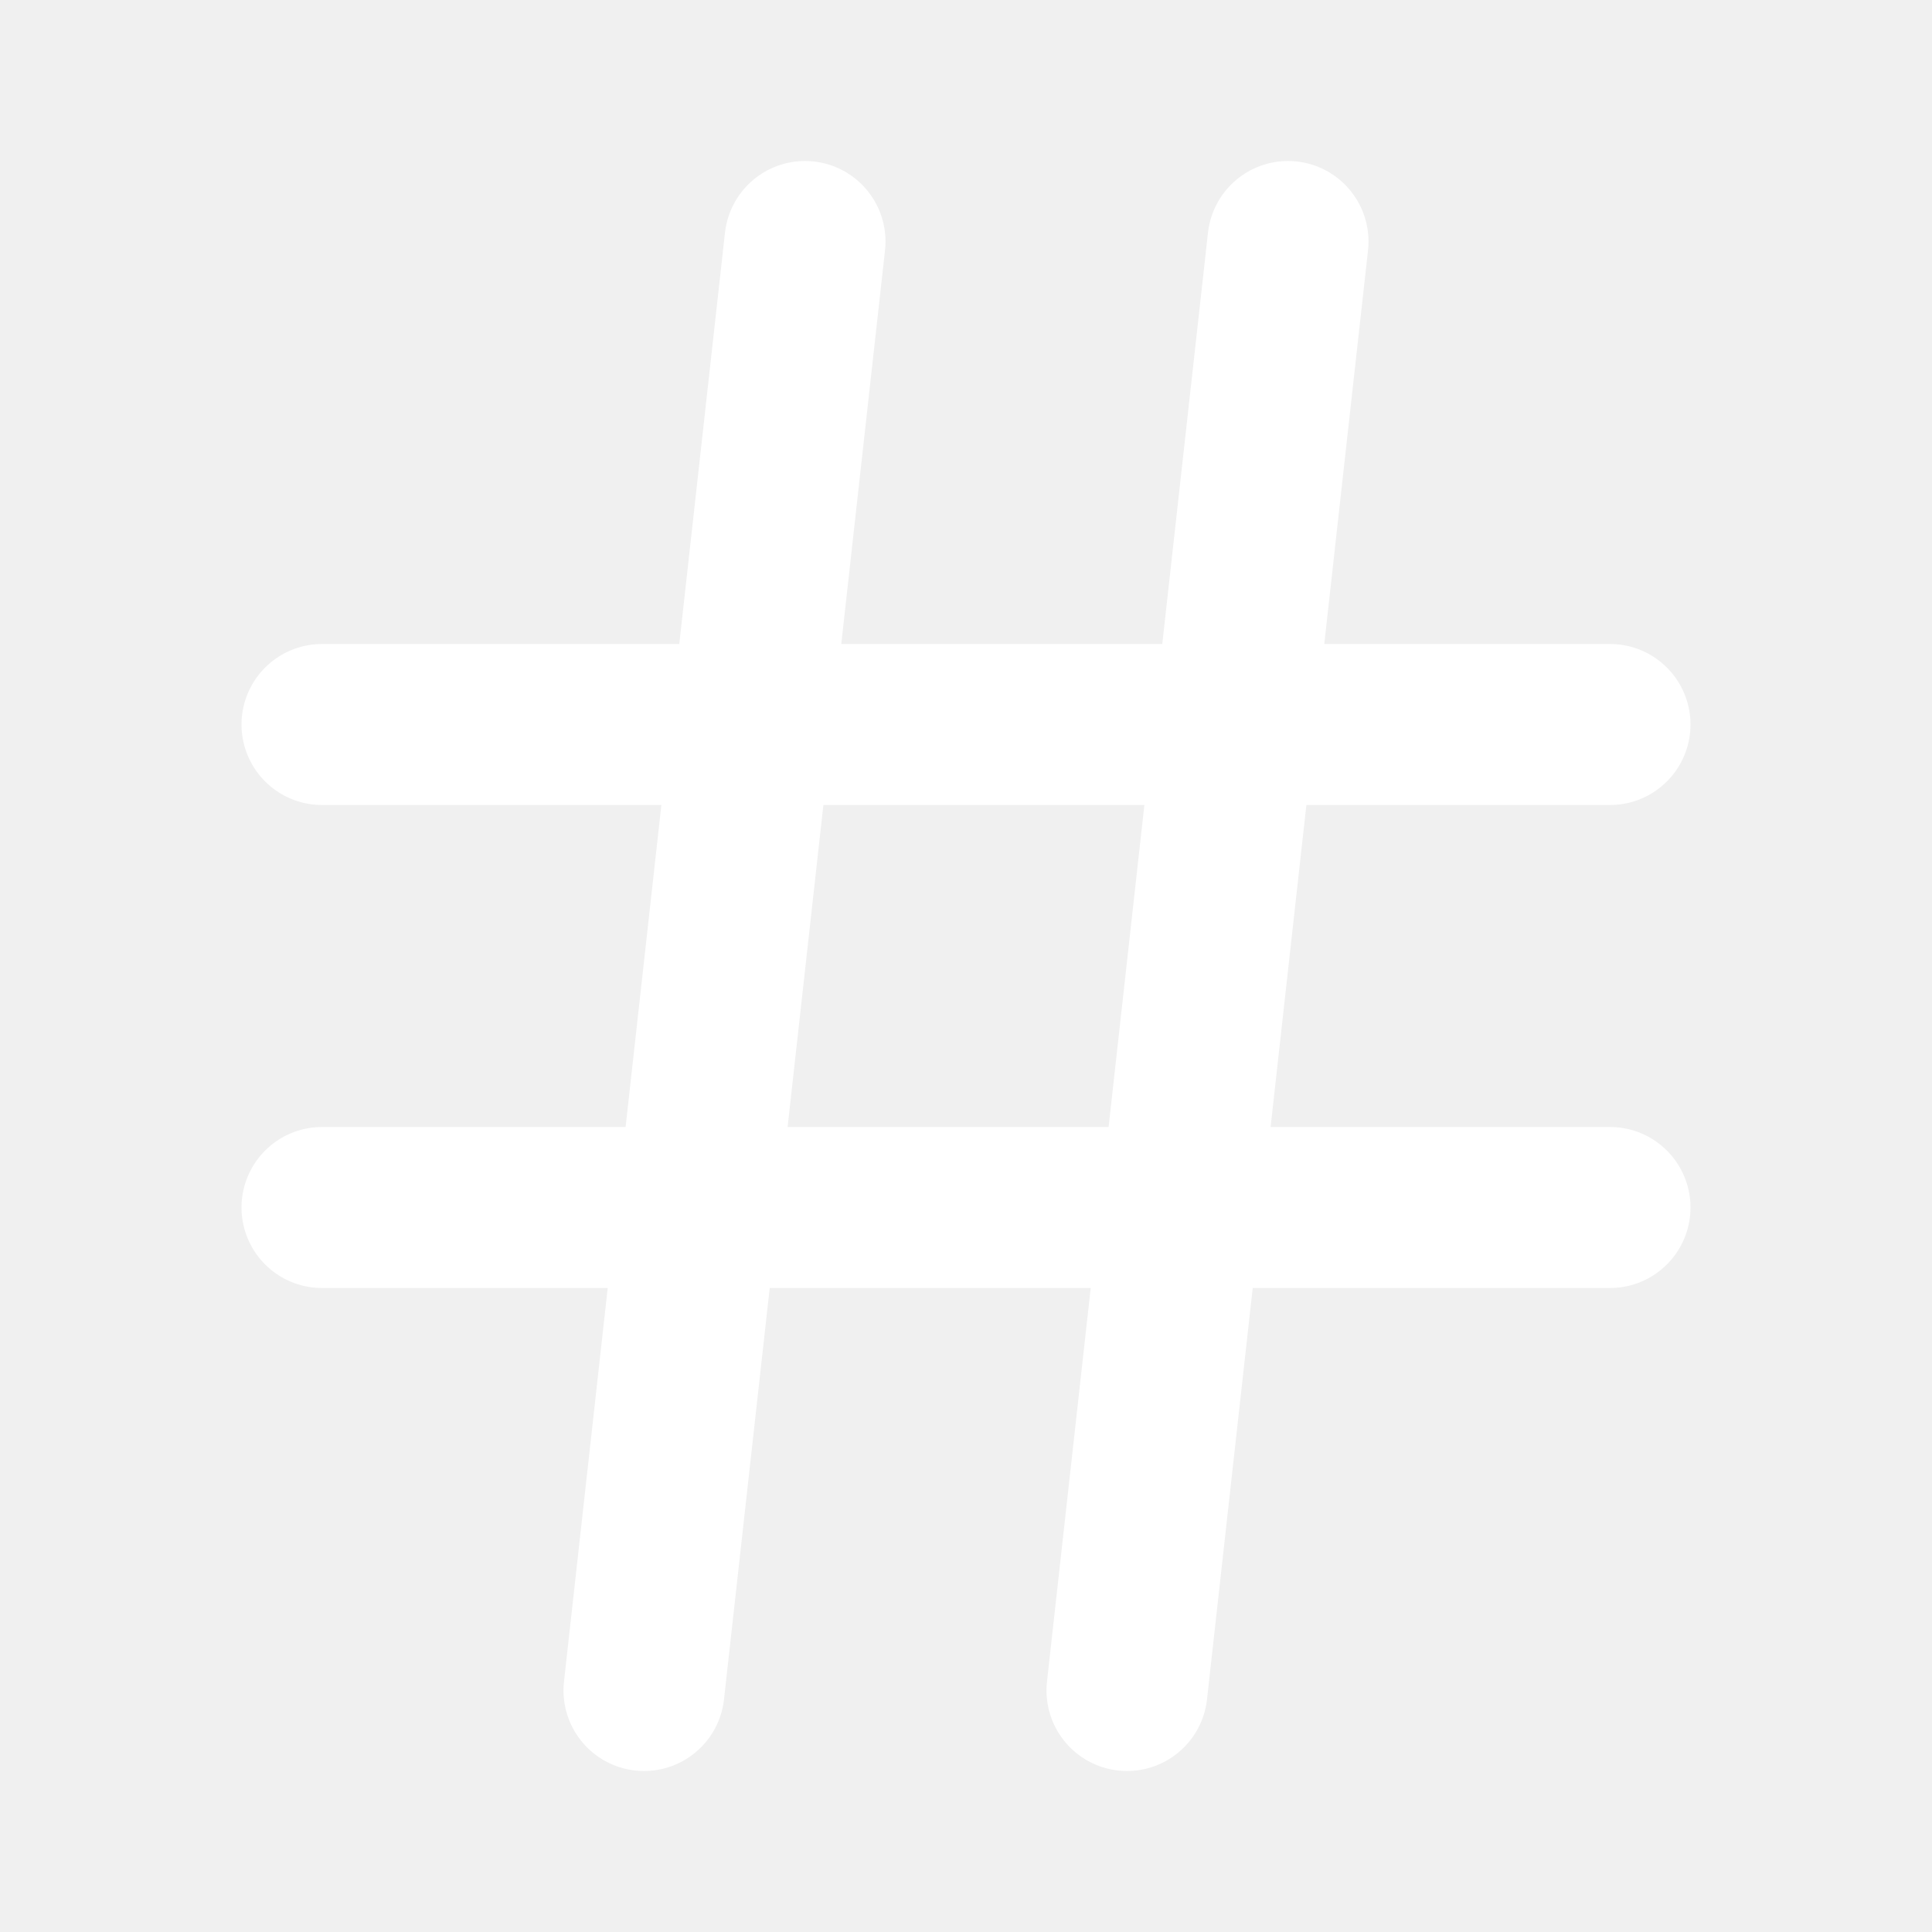
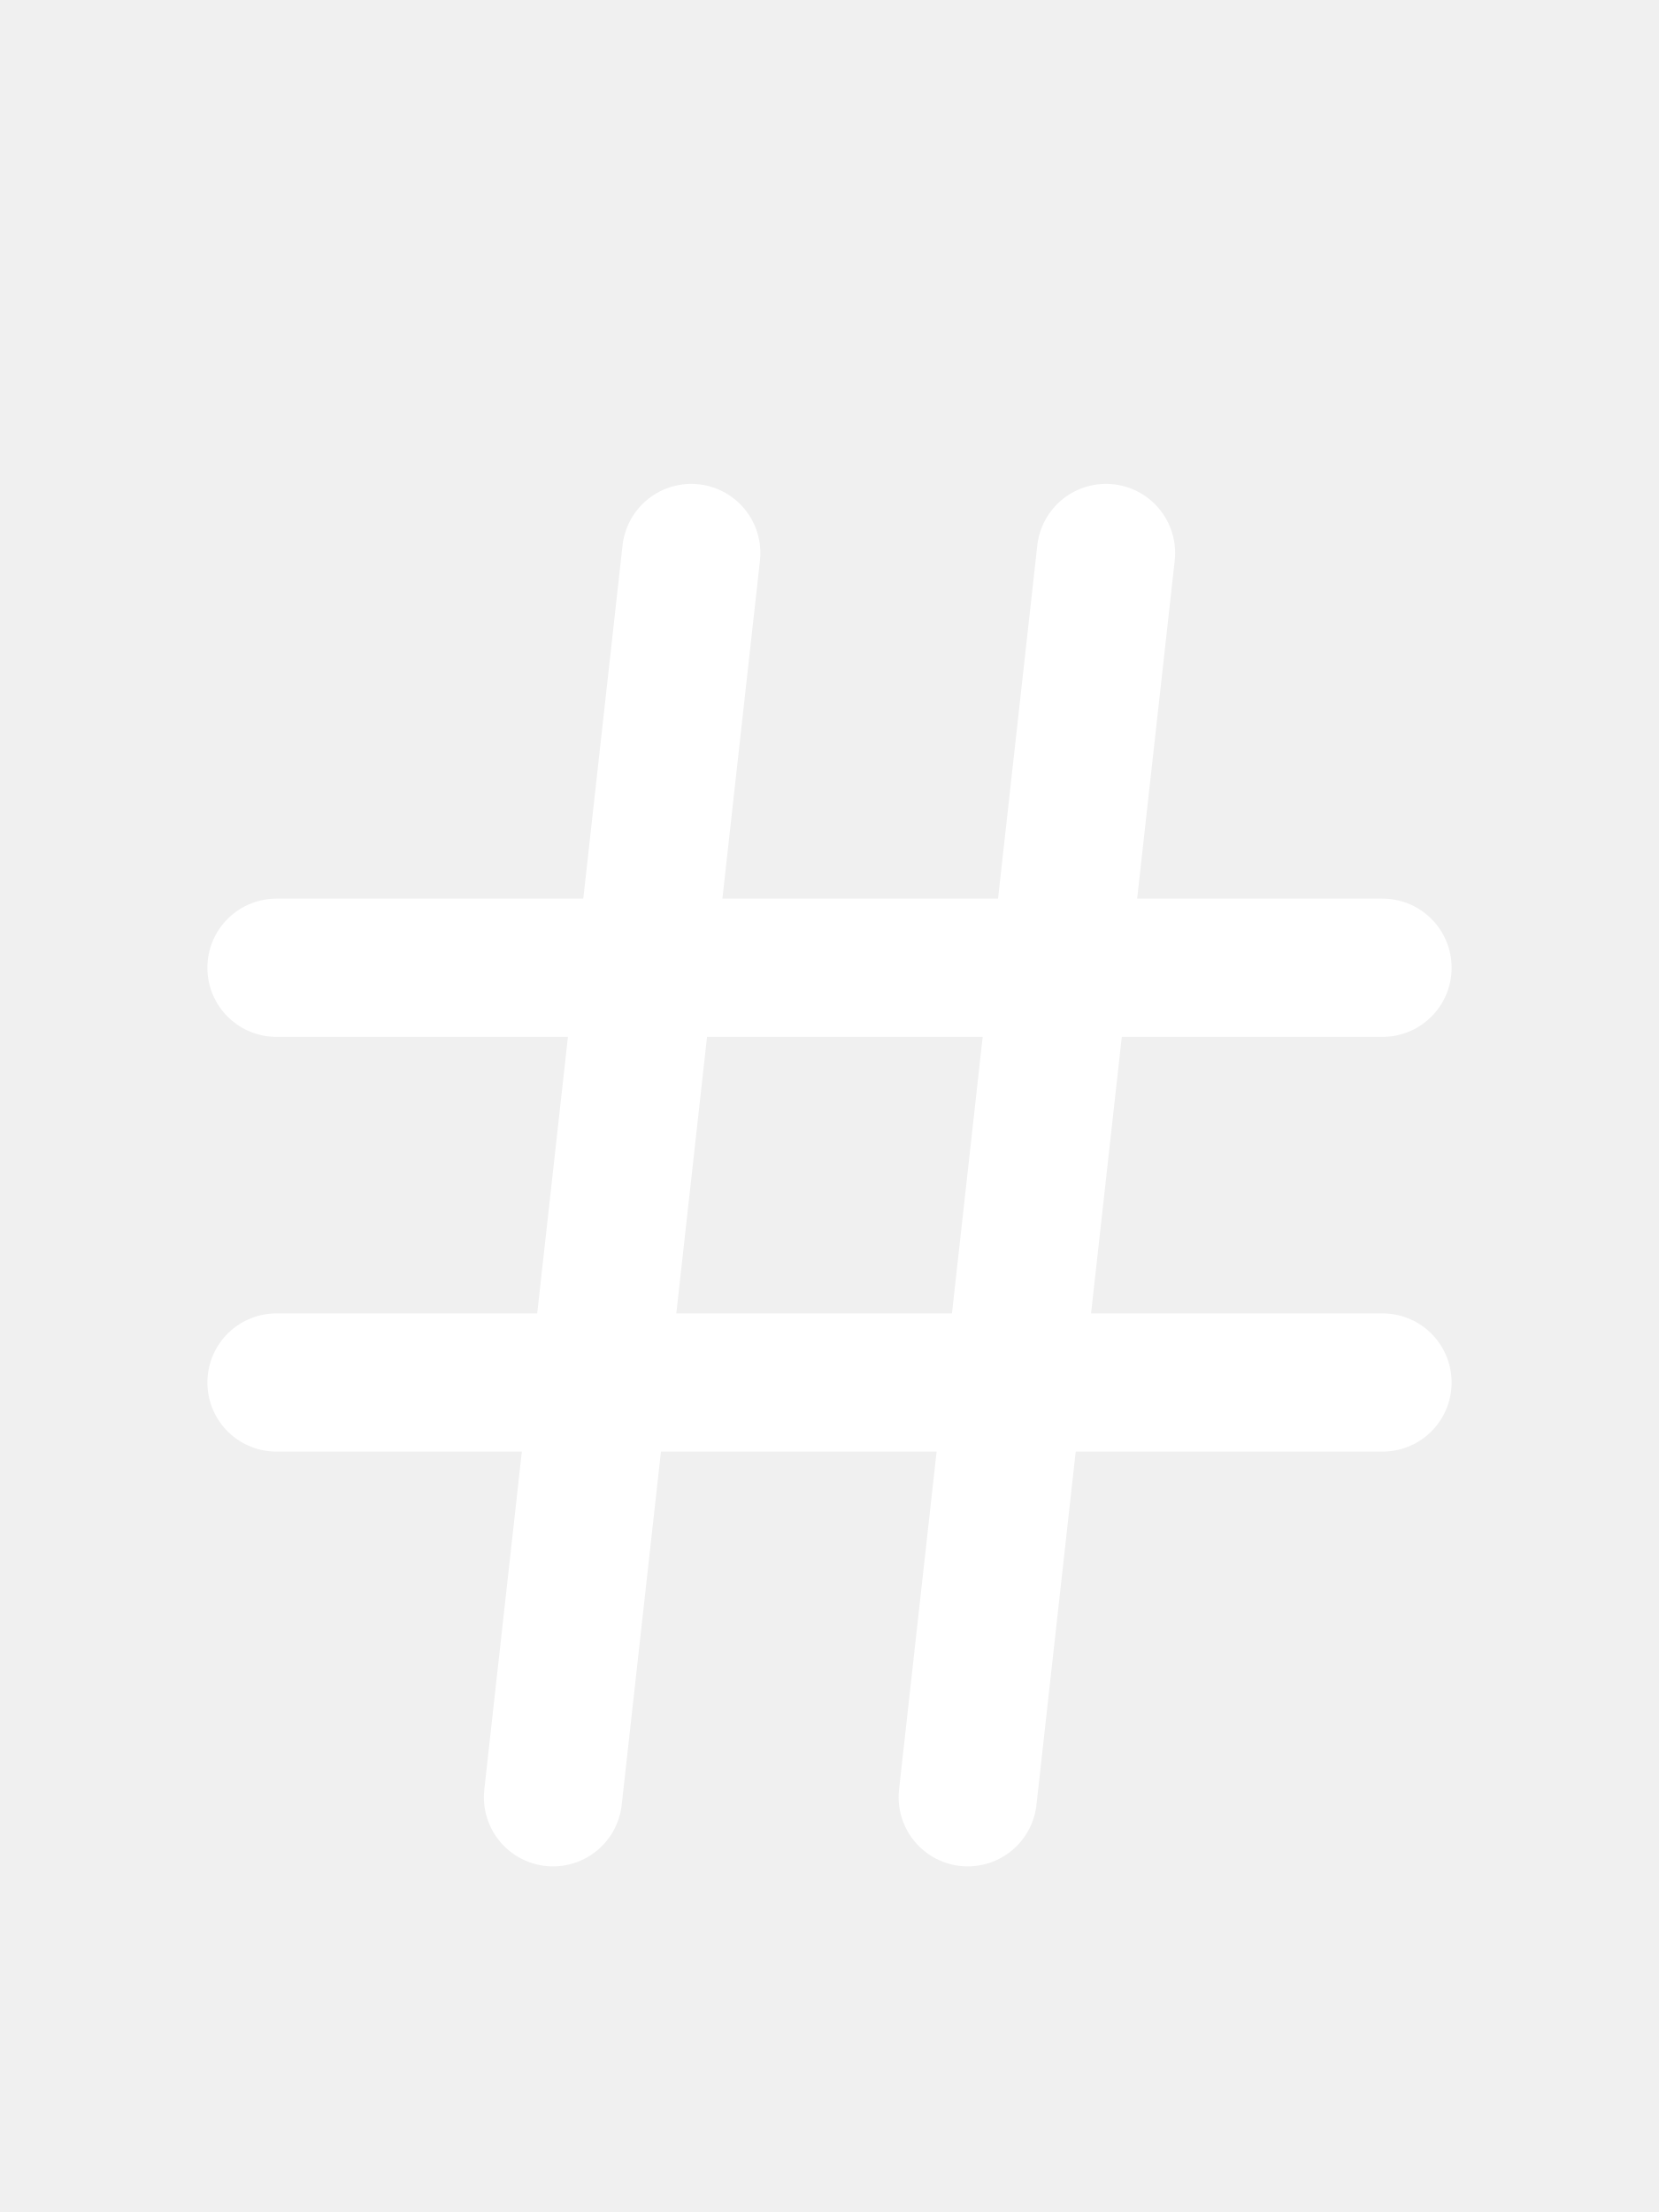
- <svg xmlns="http://www.w3.org/2000/svg" width="24" height="24" viewBox="0 0 24 24" fill="none" stroke="#ffffff" stroke-width="2" stroke-linecap="round" stroke-linejoin="round">
+ <svg xmlns="http://www.w3.org/2000/svg" width="24" height="32" viewBox="0 -5 24 32" fill="none" stroke="#ffffff" stroke-width="2" stroke-linecap="round" stroke-linejoin="round">
  <line x1="4" y1="9" x2="20" y2="9" />
  <line x1="4" y1="15" x2="20" y2="15" />
  <line x1="10" y1="3" x2="8" y2="21" />
  <line x1="16" y1="3" x2="14" y2="21" />
</svg>
